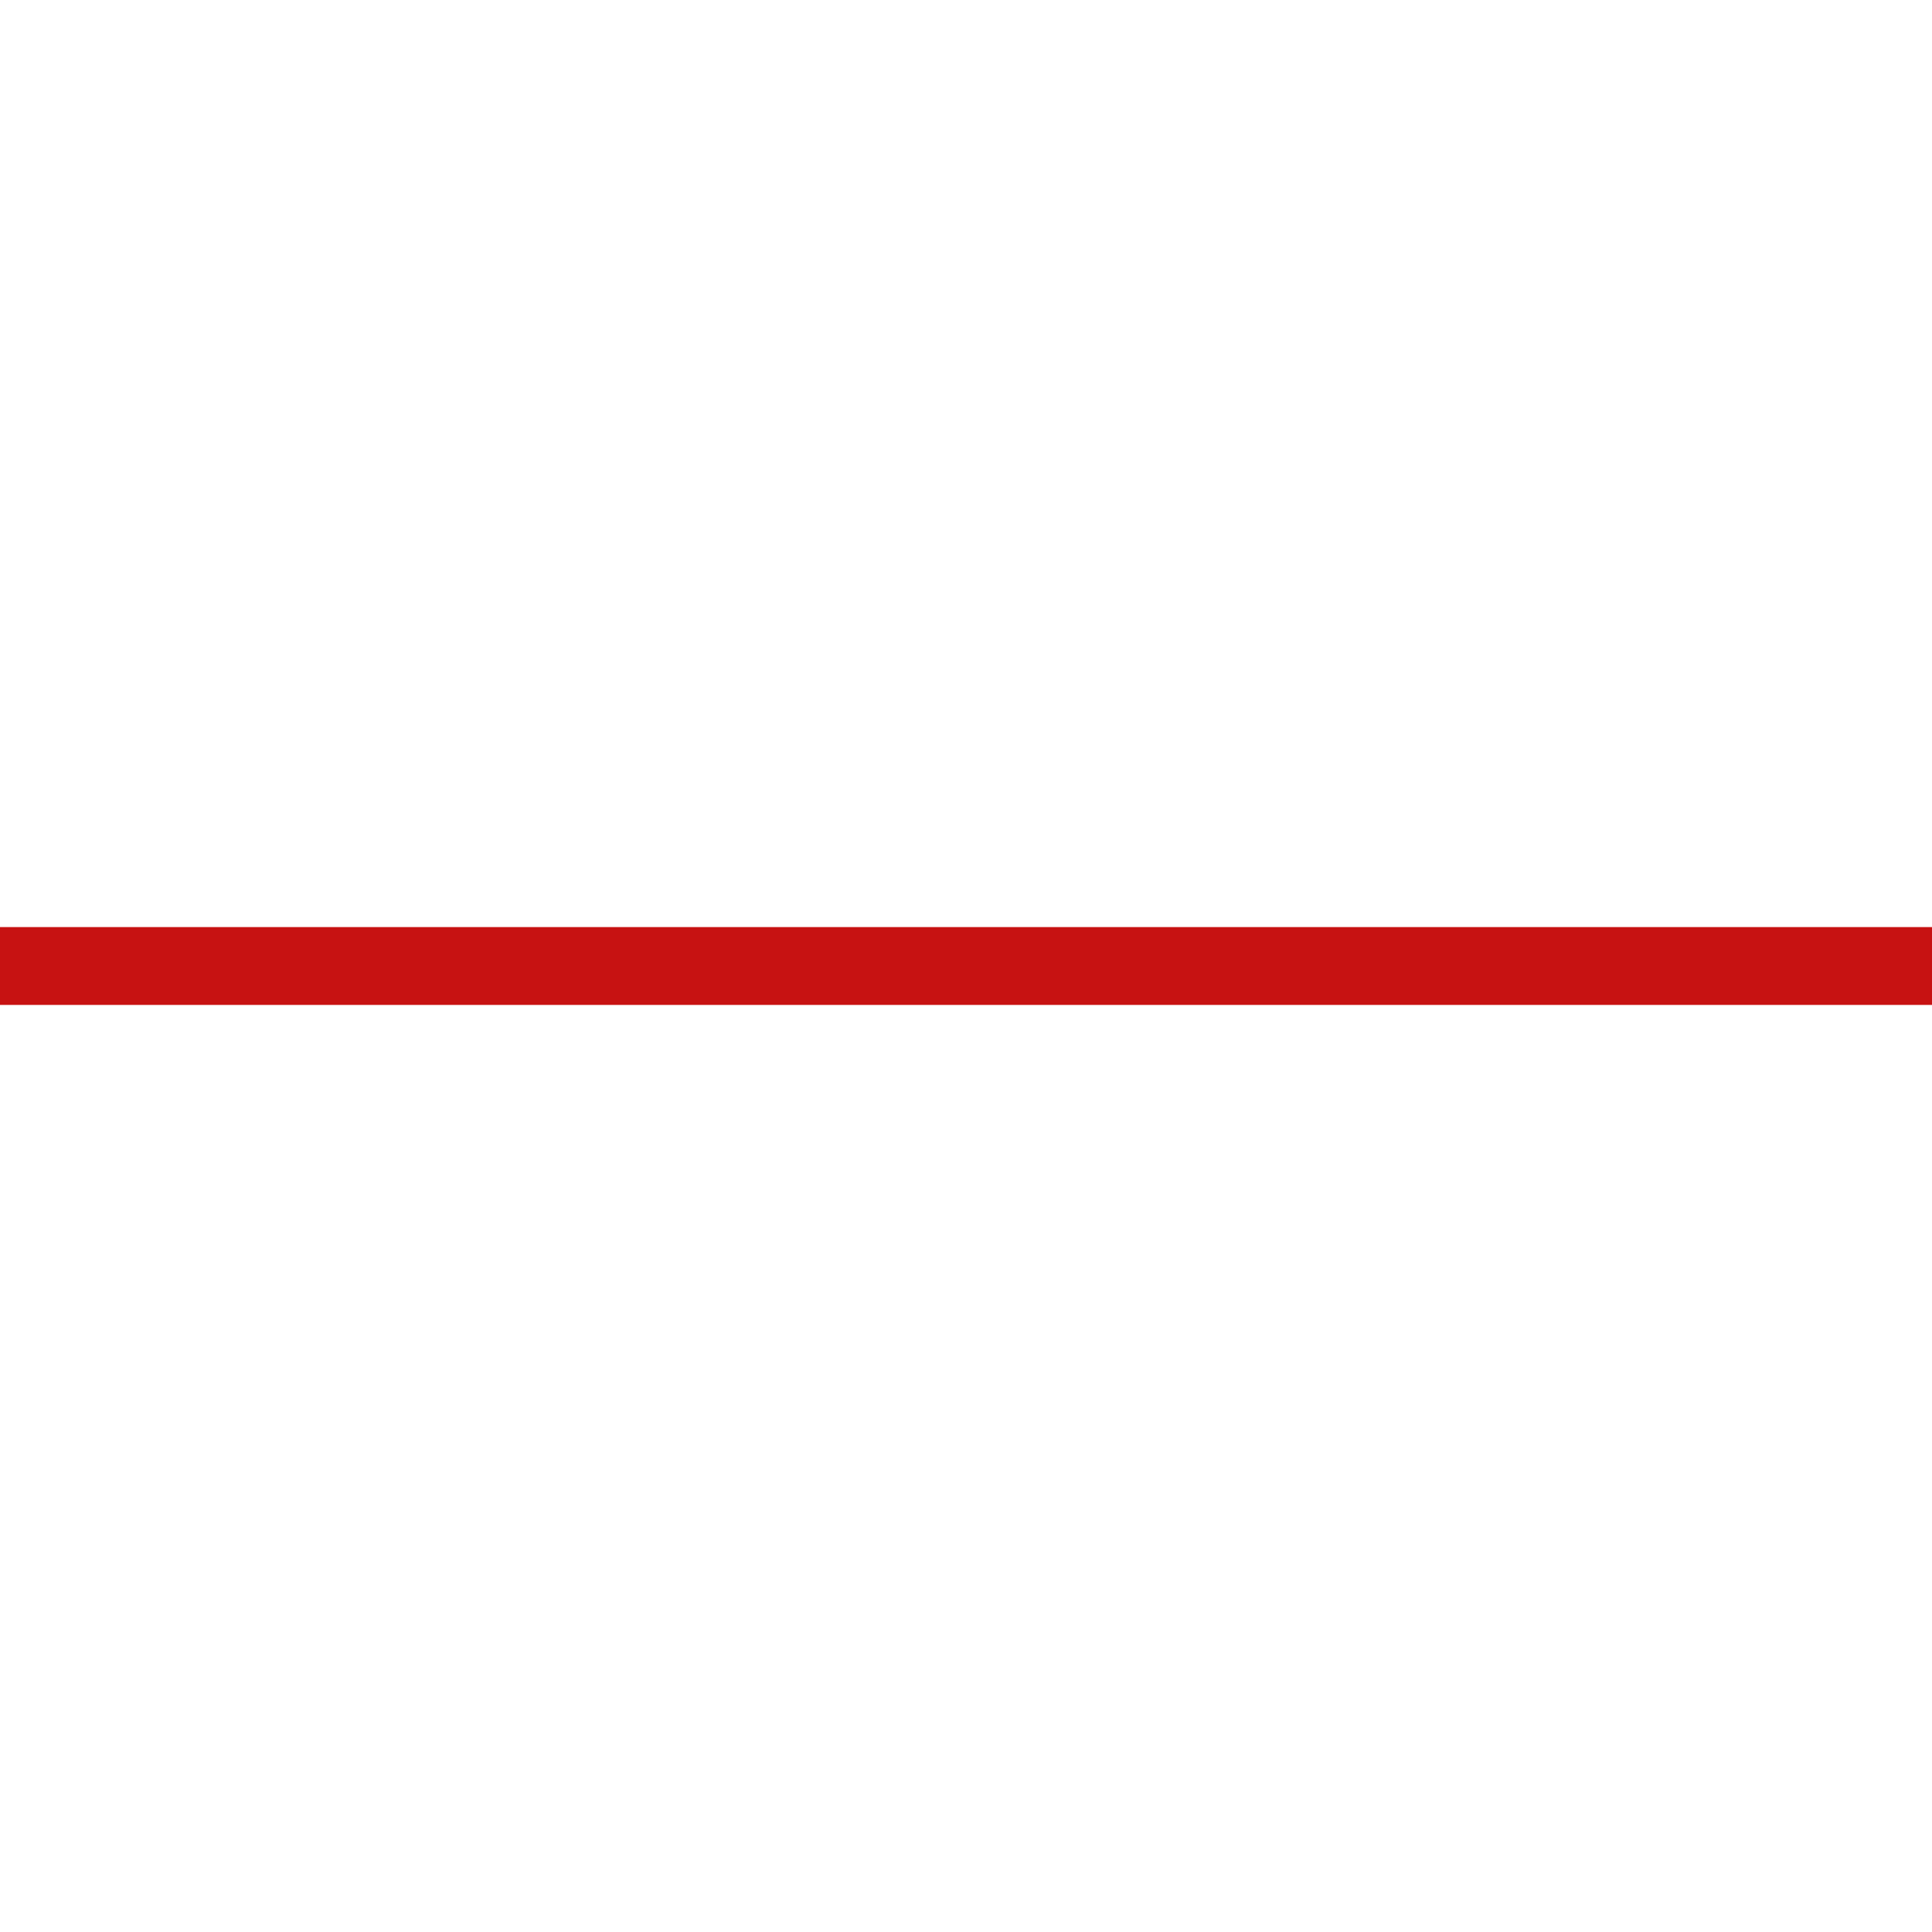
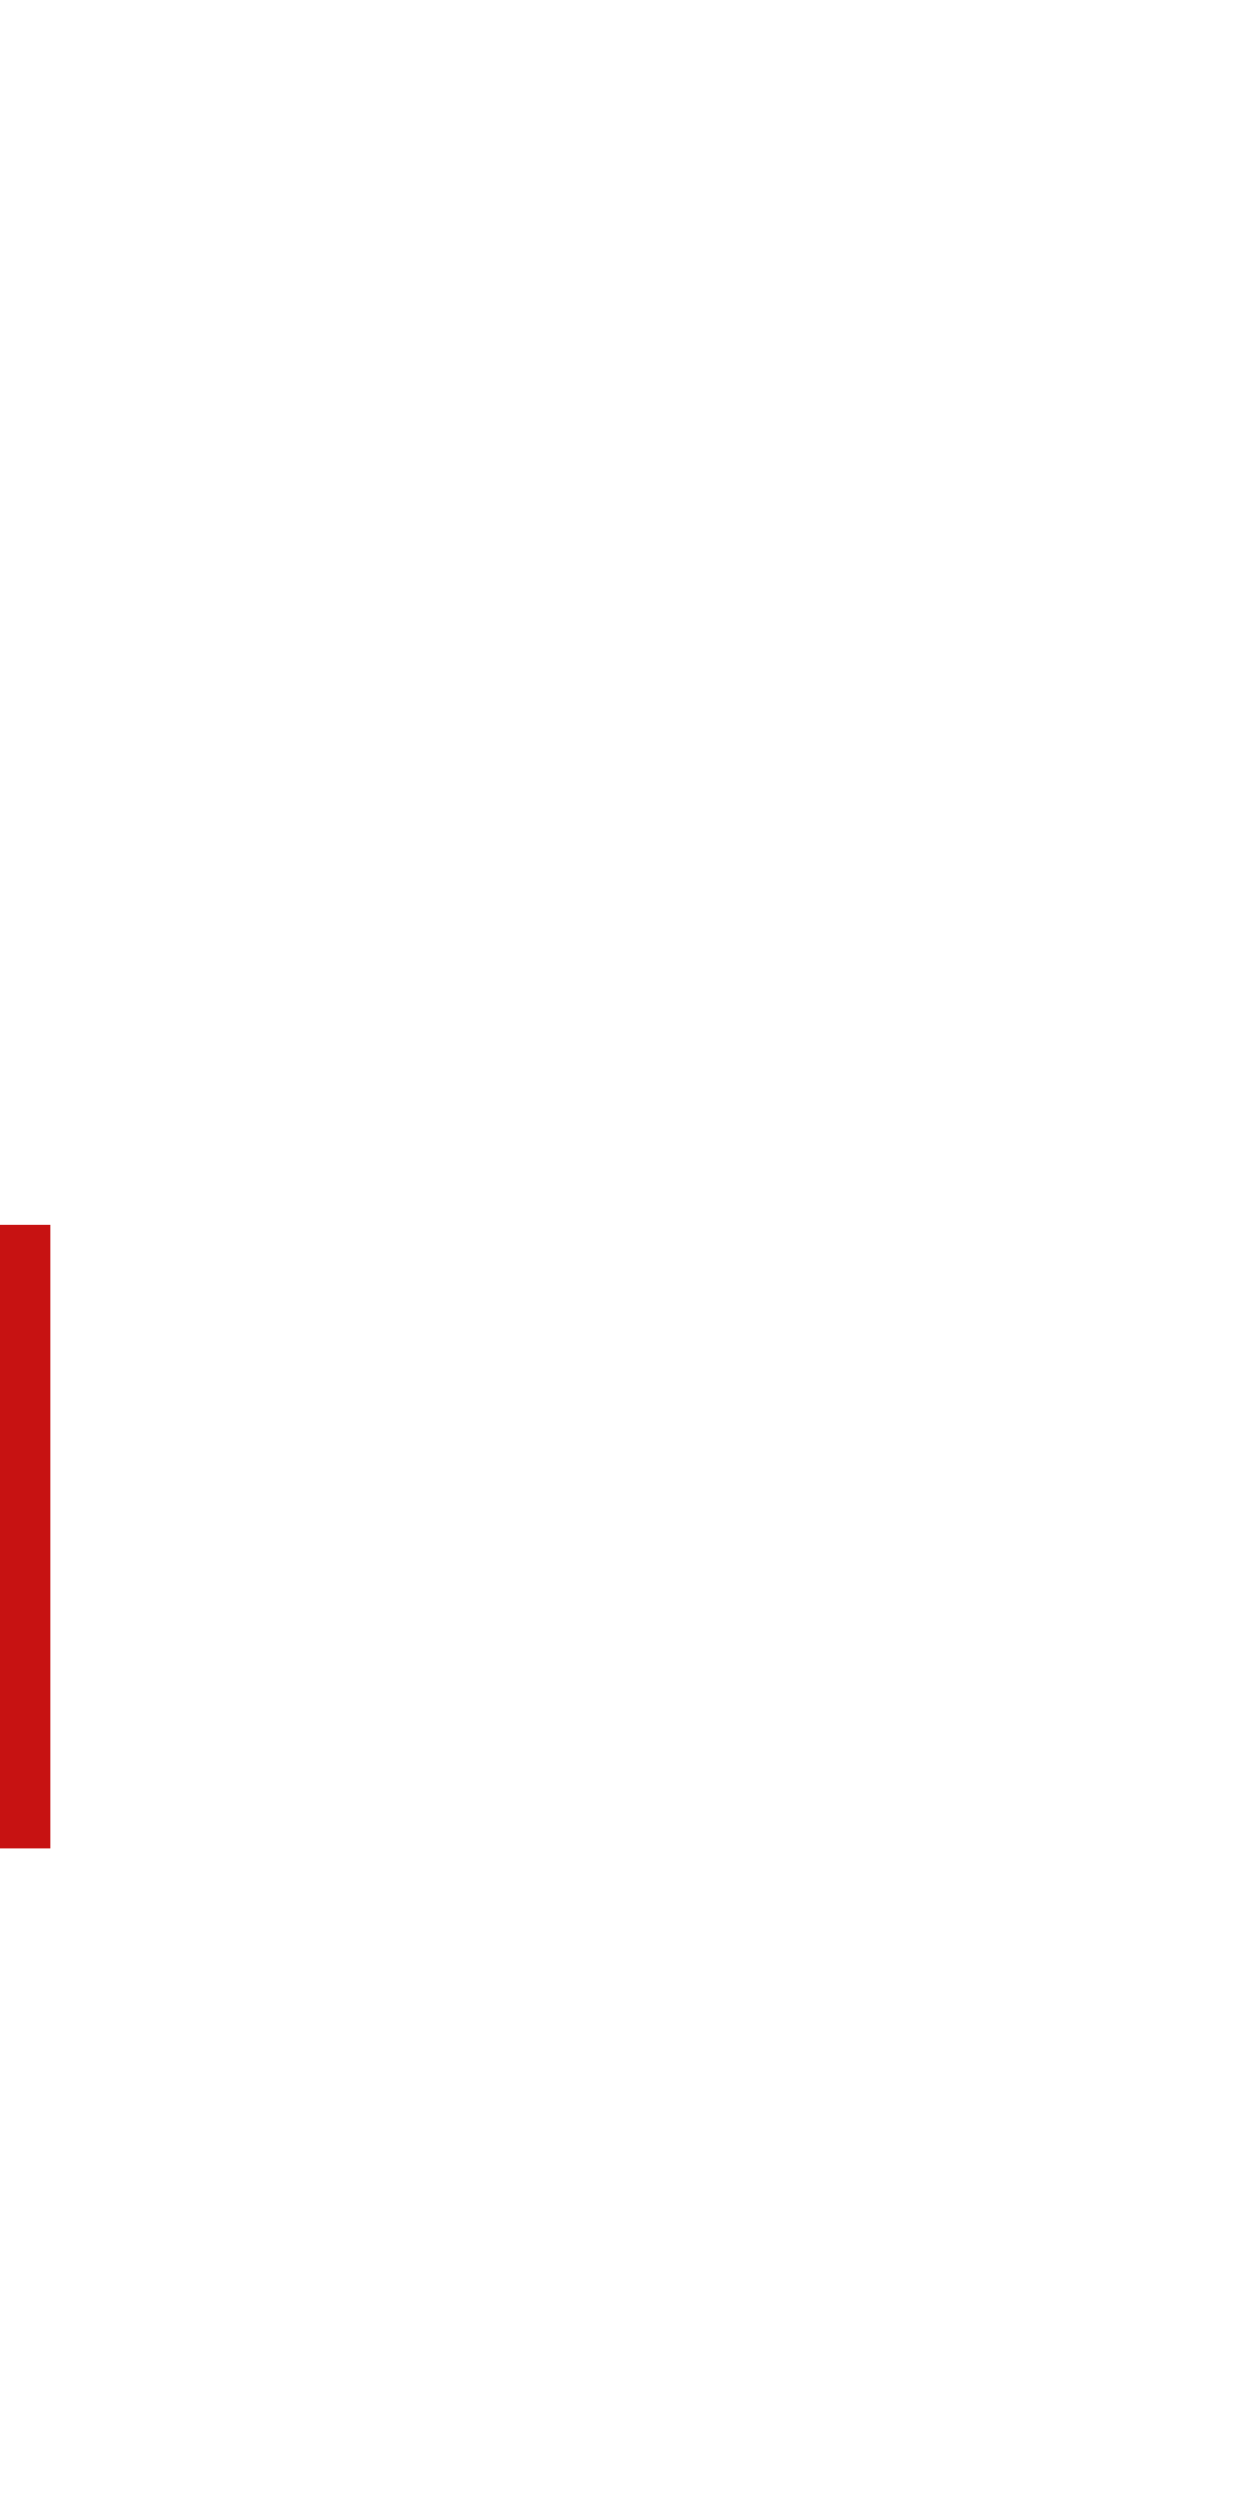
- <svg xmlns="http://www.w3.org/2000/svg" version="1.1" id="Capa_1" x="0px" y="0px" width="290.658px" height="290.658px" viewBox="0 0 290.658 290.658" style="enable-background:new 0 0 290.658 290.658;" xml:space="preserve">
+ <svg xmlns="http://www.w3.org/2000/svg" version="1.1" id="Capa_1" x="0px" y="0px" width="50px" height="100px" viewBox="0 0 290.658 290.658" style="enable-background:new 0 0 290.658 290.658;" xml:space="preserve">
  <g>
    <g>
-       <rect y="139.474" style="fill: #c71212;" width="290.658" height="11.711" />
+       <rect y="139.474" style="fill: #c71212;" width="11.711" height="145" />
    </g>
  </g>
  <g>
</g>
  <g>
</g>
  <g>
</g>
  <g>
</g>
  <g>
</g>
  <g>
</g>
  <g>
</g>
  <g>
</g>
  <g>
</g>
  <g>
</g>
  <g>
</g>
  <g>
</g>
  <g>
</g>
  <g>
</g>
  <g>
</g>
</svg>
